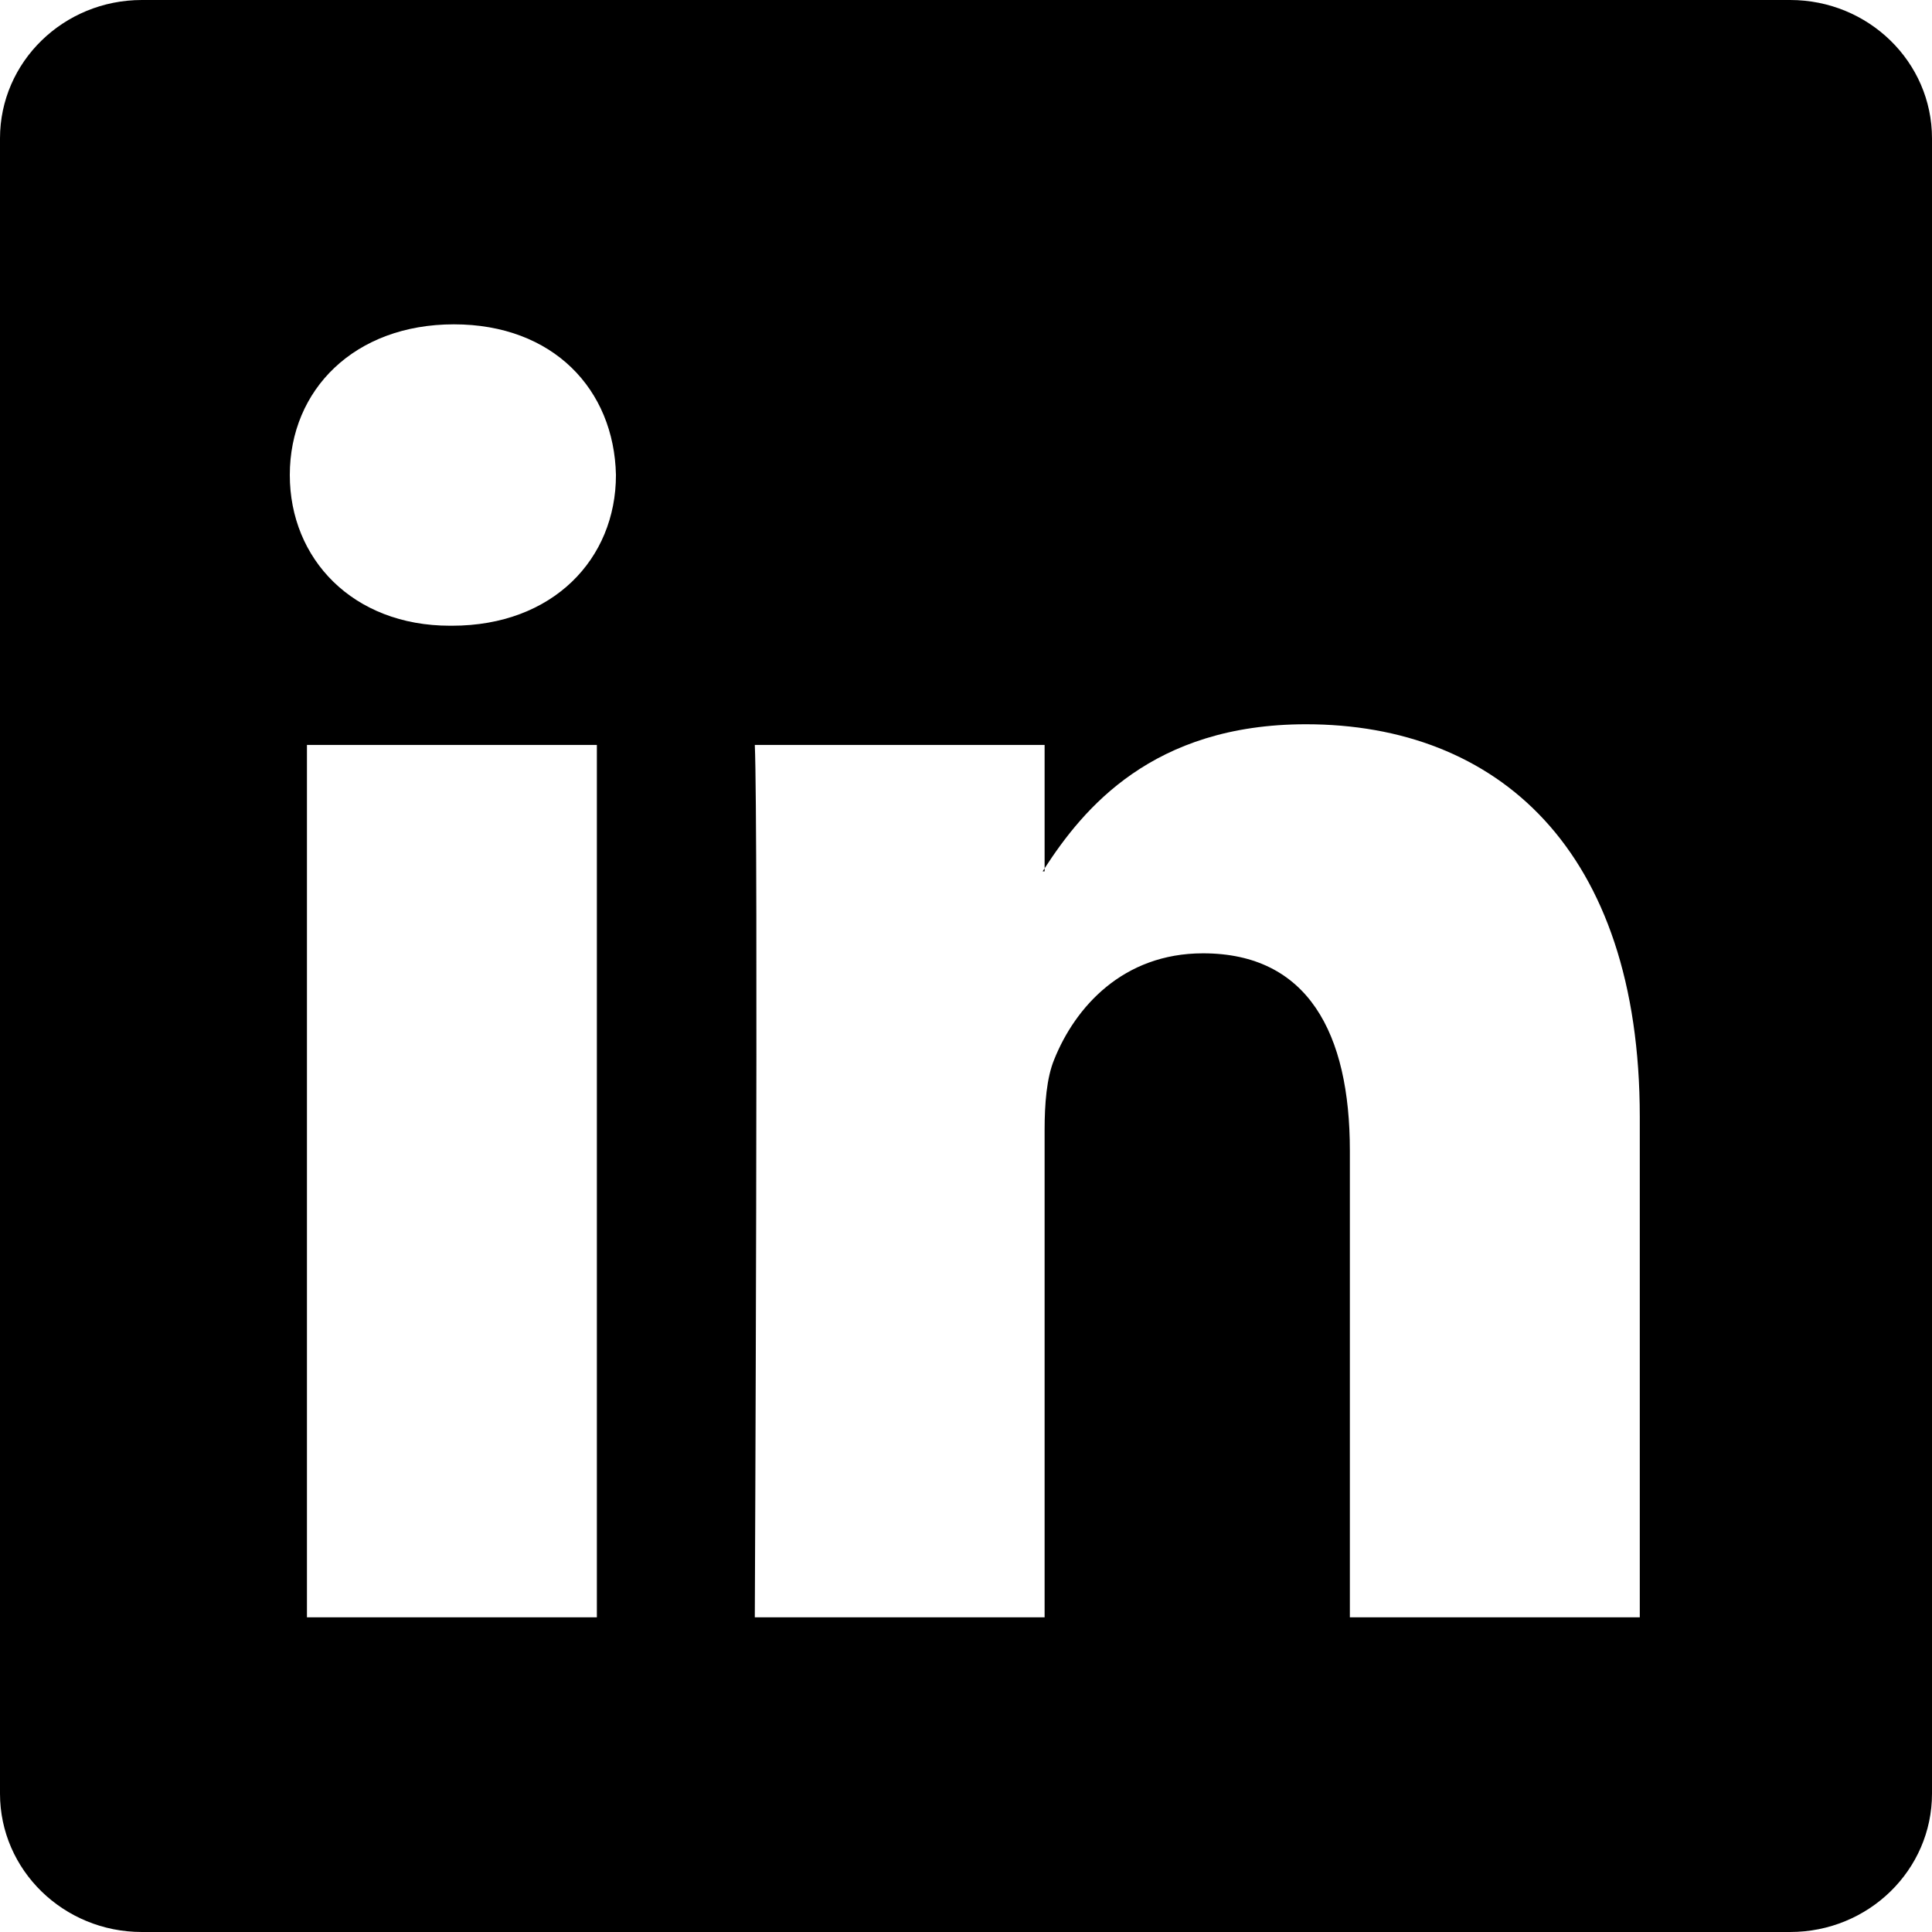
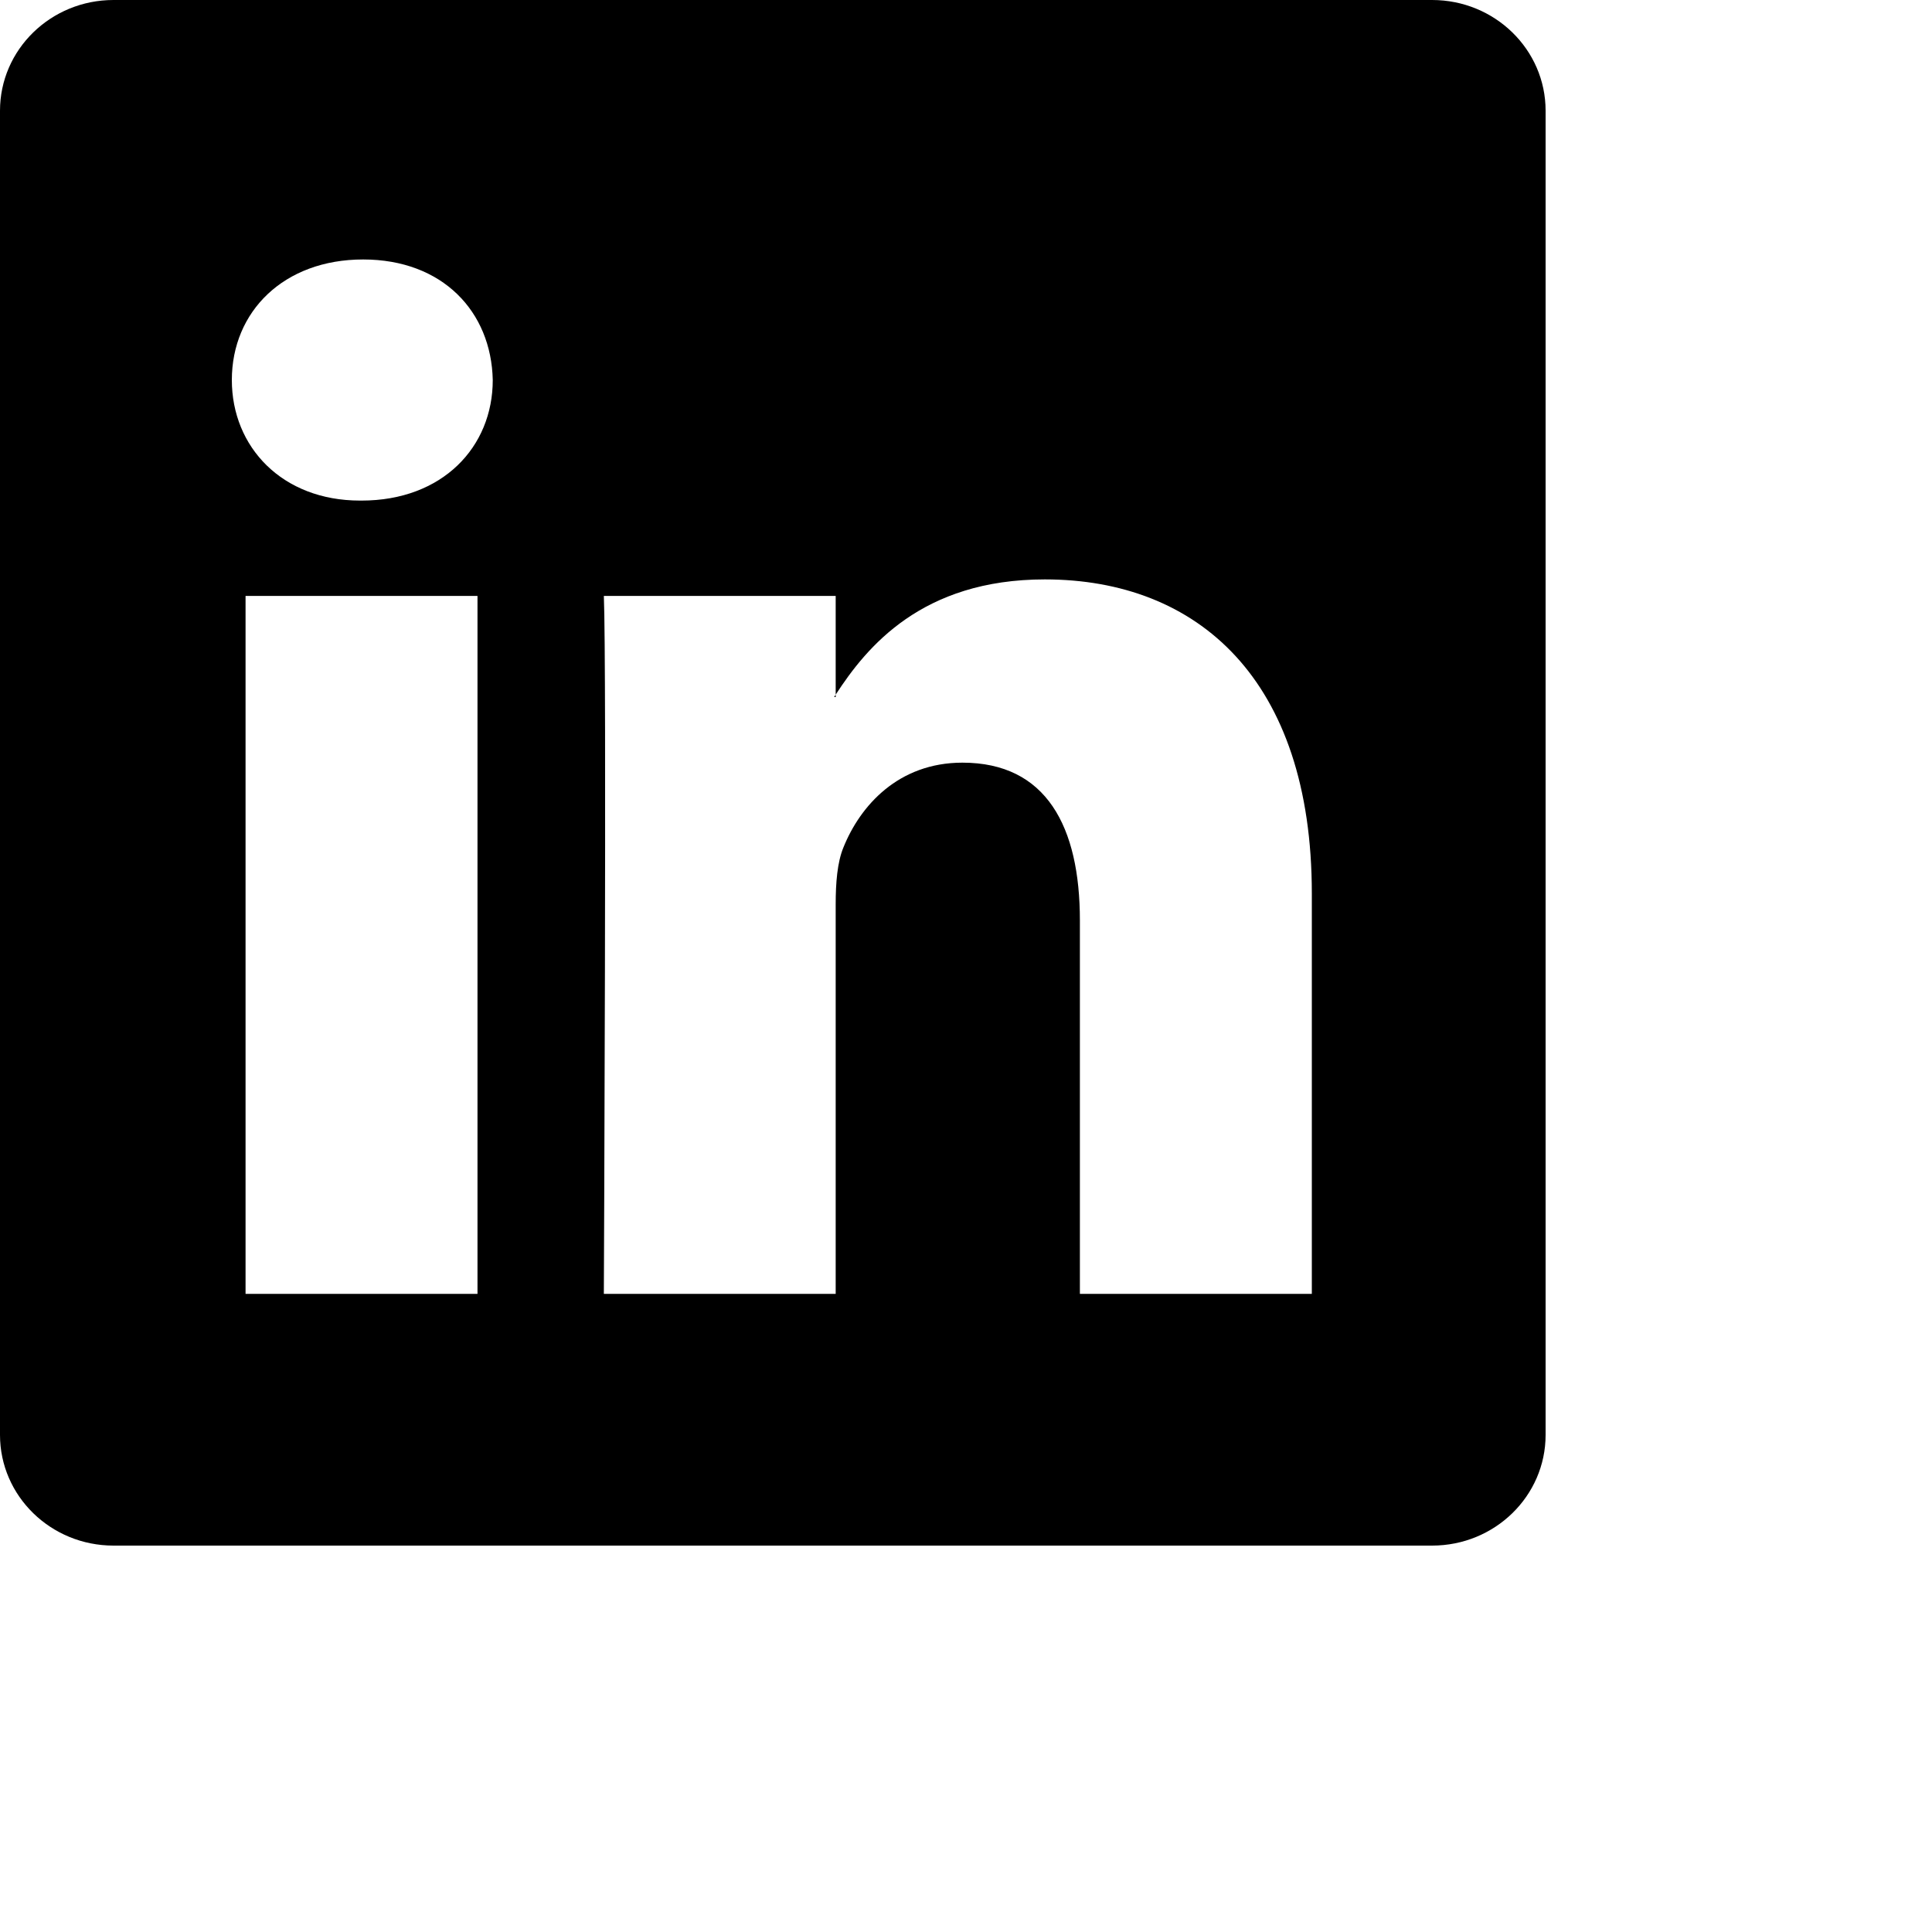
- <svg xmlns="http://www.w3.org/2000/svg" width="16" height="16" viewBox="0 0 16 16" fill="none">
+ <svg xmlns="http://www.w3.org/2000/svg" width="20" height="20" viewBox="0 0 20 20" fill="none">
  <path d="M0 1.146C0 0.513 0.526 0 1.175 0H14.825C15.474 0 16 0.513 16 1.146V14.854C16 15.487 15.474 16 14.825 16H1.175C0.526 16 0 15.487 0 14.854V1.146ZM4.943 13.394V6.169H2.542V13.394H4.943ZM3.743 5.182C4.58 5.182 5.101 4.628 5.101 3.934C5.086 3.225 4.581 2.686 3.759 2.686C2.937 2.686 2.4 3.226 2.4 3.934C2.4 4.628 2.921 5.182 3.727 5.182H3.743ZM8.651 13.394V9.359C8.651 9.143 8.667 8.927 8.731 8.773C8.904 8.342 9.299 7.895 9.963 7.895C10.832 7.895 11.179 8.557 11.179 9.529V13.394H13.58V9.25C13.58 7.03 12.396 5.998 10.816 5.998C9.542 5.998 8.971 6.698 8.651 7.191V7.216H8.635C8.64 7.208 8.646 7.199 8.651 7.191V6.169H6.251C6.281 6.847 6.251 13.394 6.251 13.394H8.651Z" fill="currentColor" />
</svg>
